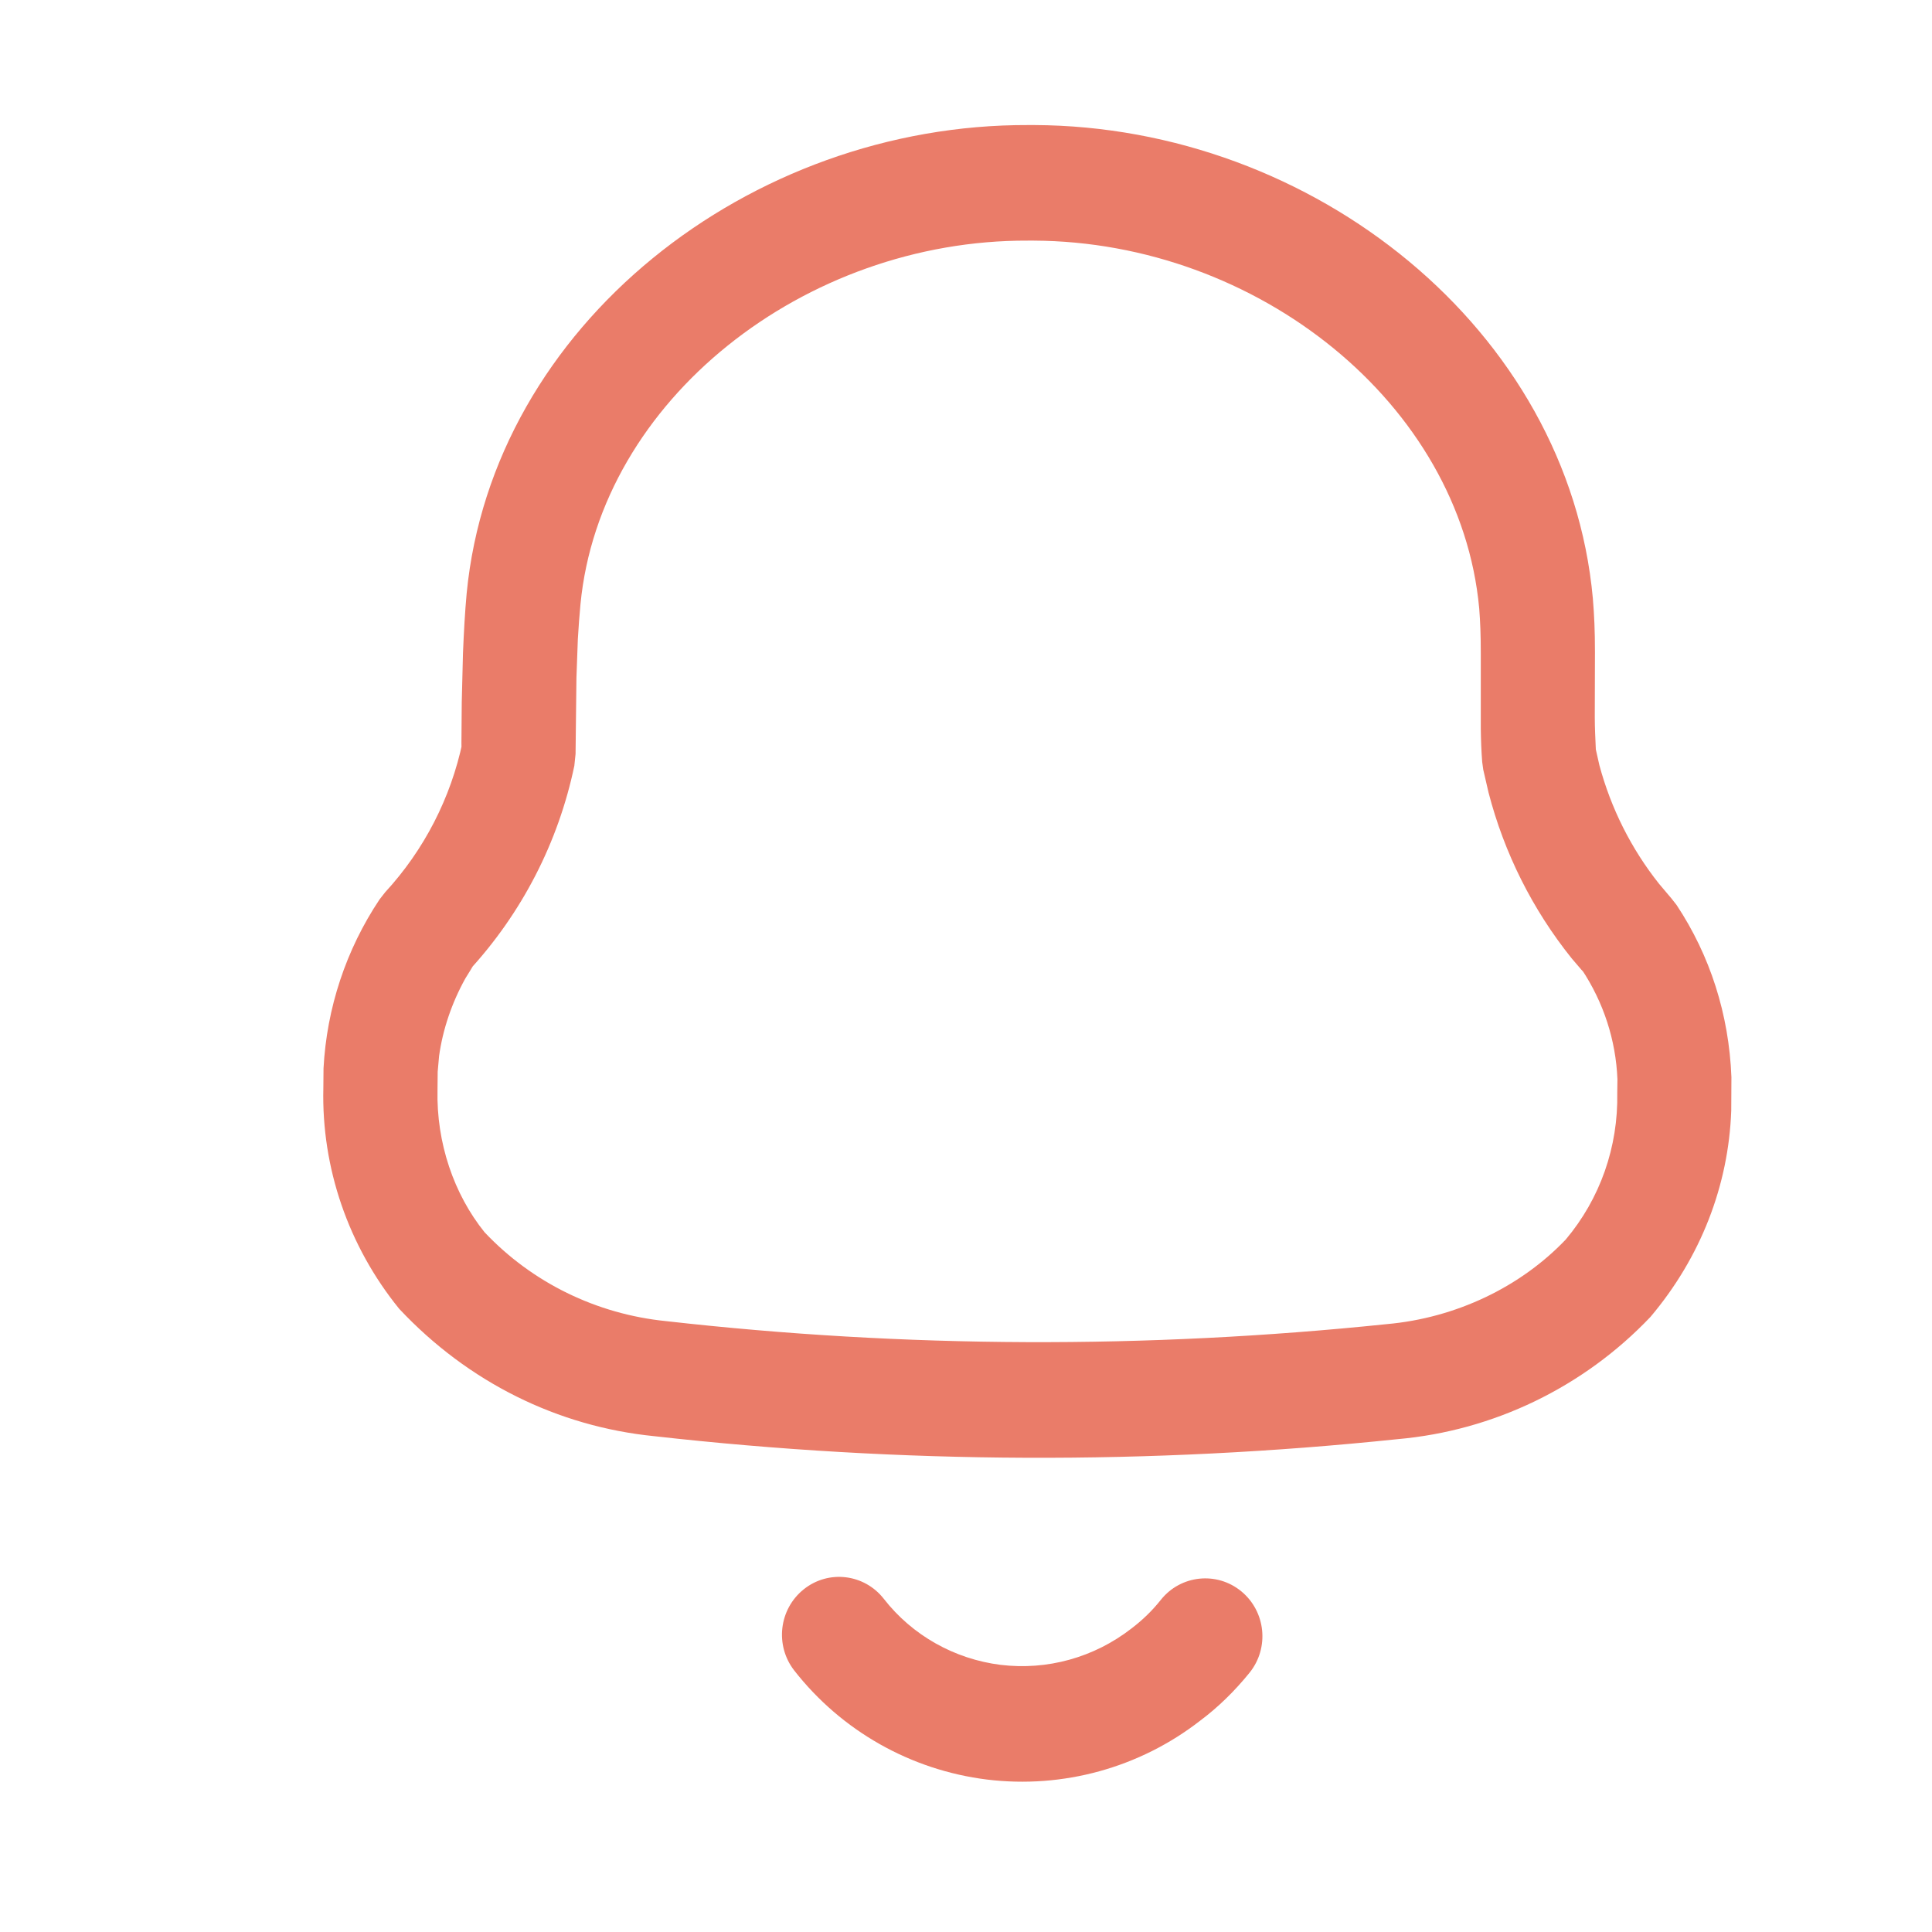
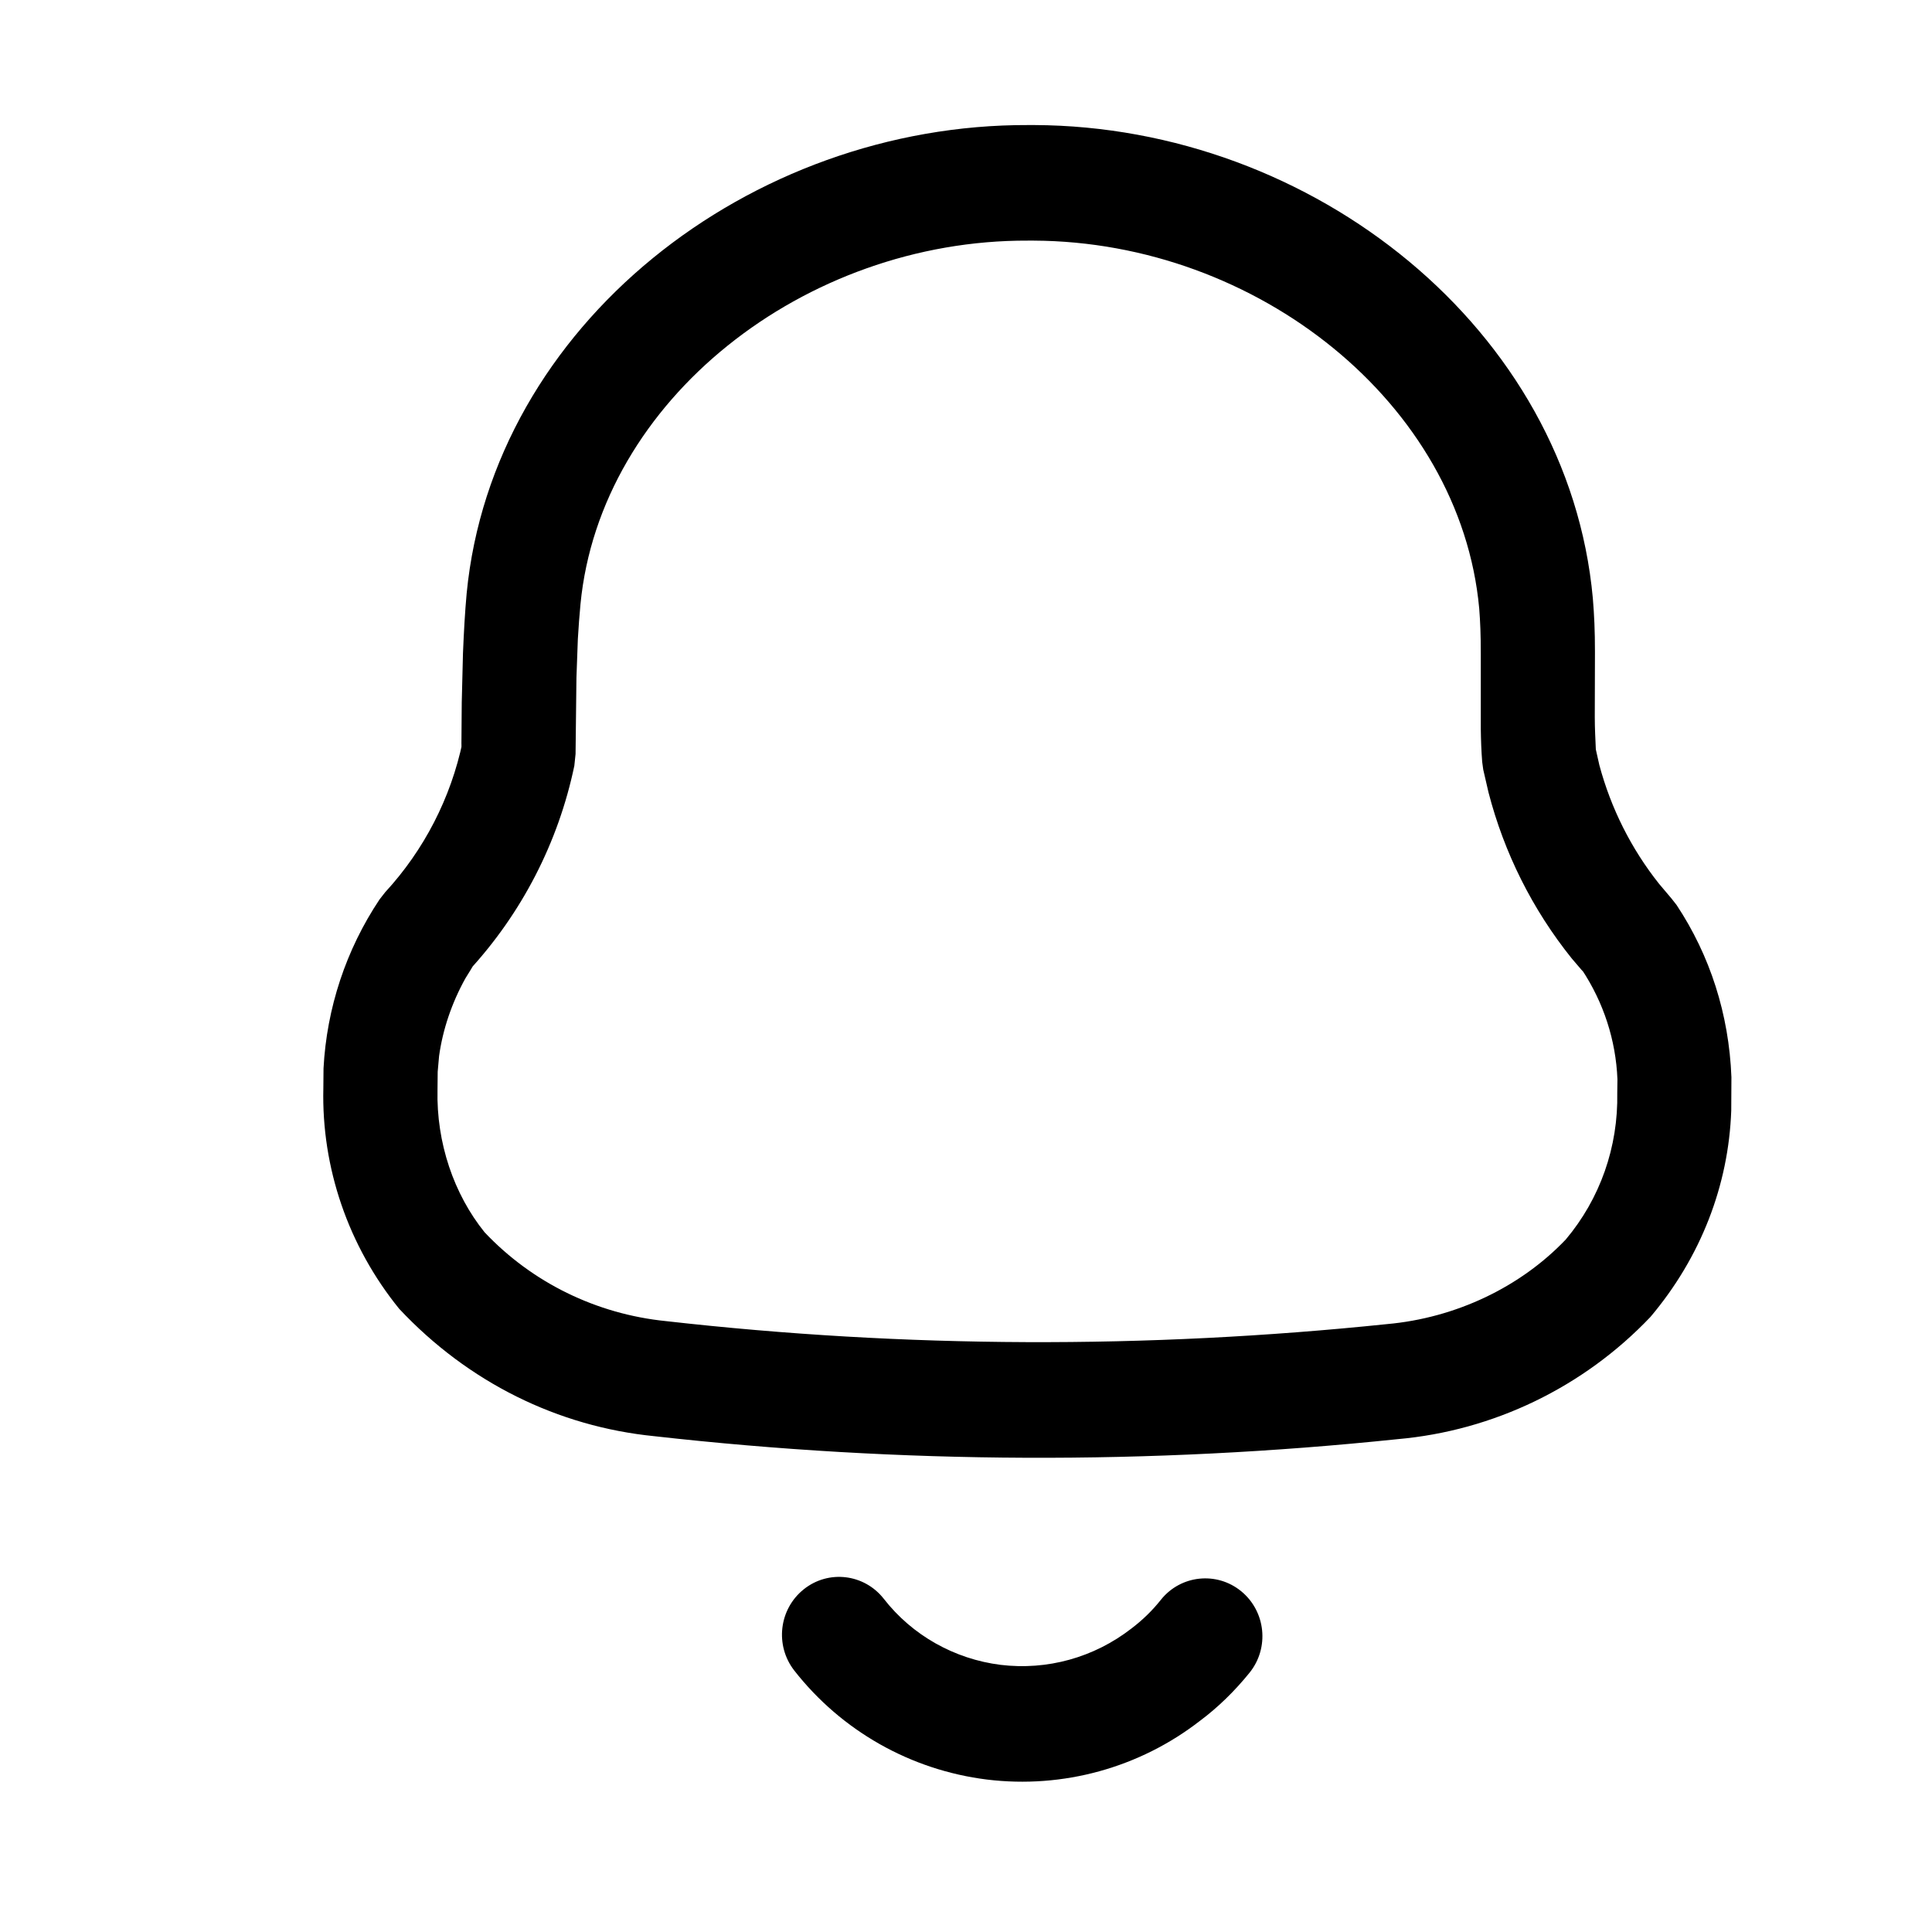
<svg xmlns="http://www.w3.org/2000/svg" width="50" height="50" viewBox="0 0 9 11" fill="none">
-   <path d="M6.067 9.06C6.207 9.175 6.228 9.382 6.115 9.523C6.031 9.627 5.935 9.721 5.833 9.797C5.488 10.065 5.052 10.185 4.619 10.132C4.185 10.078 3.791 9.855 3.522 9.511C3.411 9.368 3.435 9.162 3.576 9.049C3.717 8.936 3.921 8.961 4.032 9.103C4.194 9.311 4.434 9.446 4.697 9.479C4.962 9.511 5.228 9.438 5.442 9.272C5.505 9.224 5.561 9.17 5.61 9.108C5.723 8.967 5.928 8.946 6.067 9.06ZM1.629 4L1.636 3.719C1.641 3.599 1.647 3.487 1.657 3.378C1.805 1.852 3.267 0.706 4.856 0.712L4.889 0.712C6.477 0.719 7.93 1.877 8.069 3.407C8.077 3.504 8.081 3.59 8.081 3.712L8.08 4.083C8.08 4.117 8.081 4.147 8.082 4.175L8.086 4.267L8.106 4.356C8.172 4.602 8.287 4.832 8.446 5.032L8.517 5.116L8.546 5.153C8.736 5.44 8.844 5.774 8.858 6.133L8.857 6.323C8.842 6.748 8.684 7.158 8.397 7.498C8.017 7.898 7.503 8.146 6.957 8.194C5.549 8.341 4.128 8.335 2.725 8.177C2.176 8.122 1.666 7.871 1.273 7.452C0.983 7.095 0.83 6.648 0.841 6.196L0.842 6.083C0.86 5.74 0.97 5.407 1.161 5.121L1.193 5.08C1.415 4.839 1.567 4.543 1.634 4.223L1.627 4.252L1.629 4ZM4.886 1.37L4.853 1.37C3.58 1.365 2.417 2.278 2.305 3.44C2.299 3.504 2.294 3.57 2.29 3.639L2.282 3.859L2.277 4.293L2.27 4.36C2.179 4.796 1.971 5.2 1.668 5.528L1.692 5.502L1.65 5.57C1.572 5.71 1.521 5.862 1.5 6.012L1.492 6.102L1.491 6.205C1.484 6.506 1.584 6.799 1.759 7.016C2.029 7.302 2.395 7.482 2.793 7.522C4.154 7.676 5.528 7.681 6.896 7.539C7.29 7.504 7.658 7.327 7.915 7.057C8.11 6.825 8.214 6.531 8.208 6.222L8.209 6.145C8.2 5.922 8.13 5.707 8.006 5.52L8.013 5.532L7.948 5.456C7.725 5.178 7.564 4.856 7.475 4.512L7.445 4.382L7.439 4.338C7.434 4.274 7.432 4.217 7.431 4.149L7.431 3.723C7.431 3.614 7.428 3.541 7.422 3.464C7.315 2.298 6.159 1.376 4.886 1.37Z" fill="#EA7C69" />
+   <path d="M6.067 9.06C6.207 9.175 6.228 9.382 6.115 9.523C6.031 9.627 5.935 9.721 5.833 9.797C5.488 10.065 5.052 10.185 4.619 10.132C4.185 10.078 3.791 9.855 3.522 9.511C3.411 9.368 3.435 9.162 3.576 9.049C3.717 8.936 3.921 8.961 4.032 9.103C4.194 9.311 4.434 9.446 4.697 9.479C4.962 9.511 5.228 9.438 5.442 9.272C5.505 9.224 5.561 9.17 5.61 9.108C5.723 8.967 5.928 8.946 6.067 9.06ZM1.629 4L1.636 3.719C1.641 3.599 1.647 3.487 1.657 3.378C1.805 1.852 3.267 0.706 4.856 0.712L4.889 0.712C6.477 0.719 7.93 1.877 8.069 3.407C8.077 3.504 8.081 3.59 8.081 3.712L8.08 4.083C8.08 4.117 8.081 4.147 8.082 4.175L8.086 4.267L8.106 4.356C8.172 4.602 8.287 4.832 8.446 5.032L8.517 5.116L8.546 5.153C8.736 5.44 8.844 5.774 8.858 6.133L8.857 6.323C8.842 6.748 8.684 7.158 8.397 7.498C8.017 7.898 7.503 8.146 6.957 8.194C5.549 8.341 4.128 8.335 2.725 8.177C2.176 8.122 1.666 7.871 1.273 7.452C0.983 7.095 0.83 6.648 0.841 6.196L0.842 6.083C0.86 5.74 0.97 5.407 1.161 5.121L1.193 5.08C1.415 4.839 1.567 4.543 1.634 4.223L1.627 4.252L1.629 4ZM4.886 1.37L4.853 1.37C3.58 1.365 2.417 2.278 2.305 3.44C2.299 3.504 2.294 3.57 2.29 3.639L2.282 3.859L2.277 4.293L2.27 4.36C2.179 4.796 1.971 5.2 1.668 5.528L1.692 5.502L1.65 5.57C1.572 5.71 1.521 5.862 1.5 6.012L1.492 6.102L1.491 6.205C1.484 6.506 1.584 6.799 1.759 7.016C2.029 7.302 2.395 7.482 2.793 7.522C4.154 7.676 5.528 7.681 6.896 7.539C7.29 7.504 7.658 7.327 7.915 7.057C8.11 6.825 8.214 6.531 8.208 6.222L8.209 6.145C8.2 5.922 8.13 5.707 8.006 5.52L8.013 5.532L7.948 5.456C7.725 5.178 7.564 4.856 7.475 4.512L7.445 4.382L7.439 4.338C7.434 4.274 7.432 4.217 7.431 4.149L7.431 3.723C7.431 3.614 7.428 3.541 7.422 3.464C7.315 2.298 6.159 1.376 4.886 1.37Z" fill="currentColor" />
</svg>
